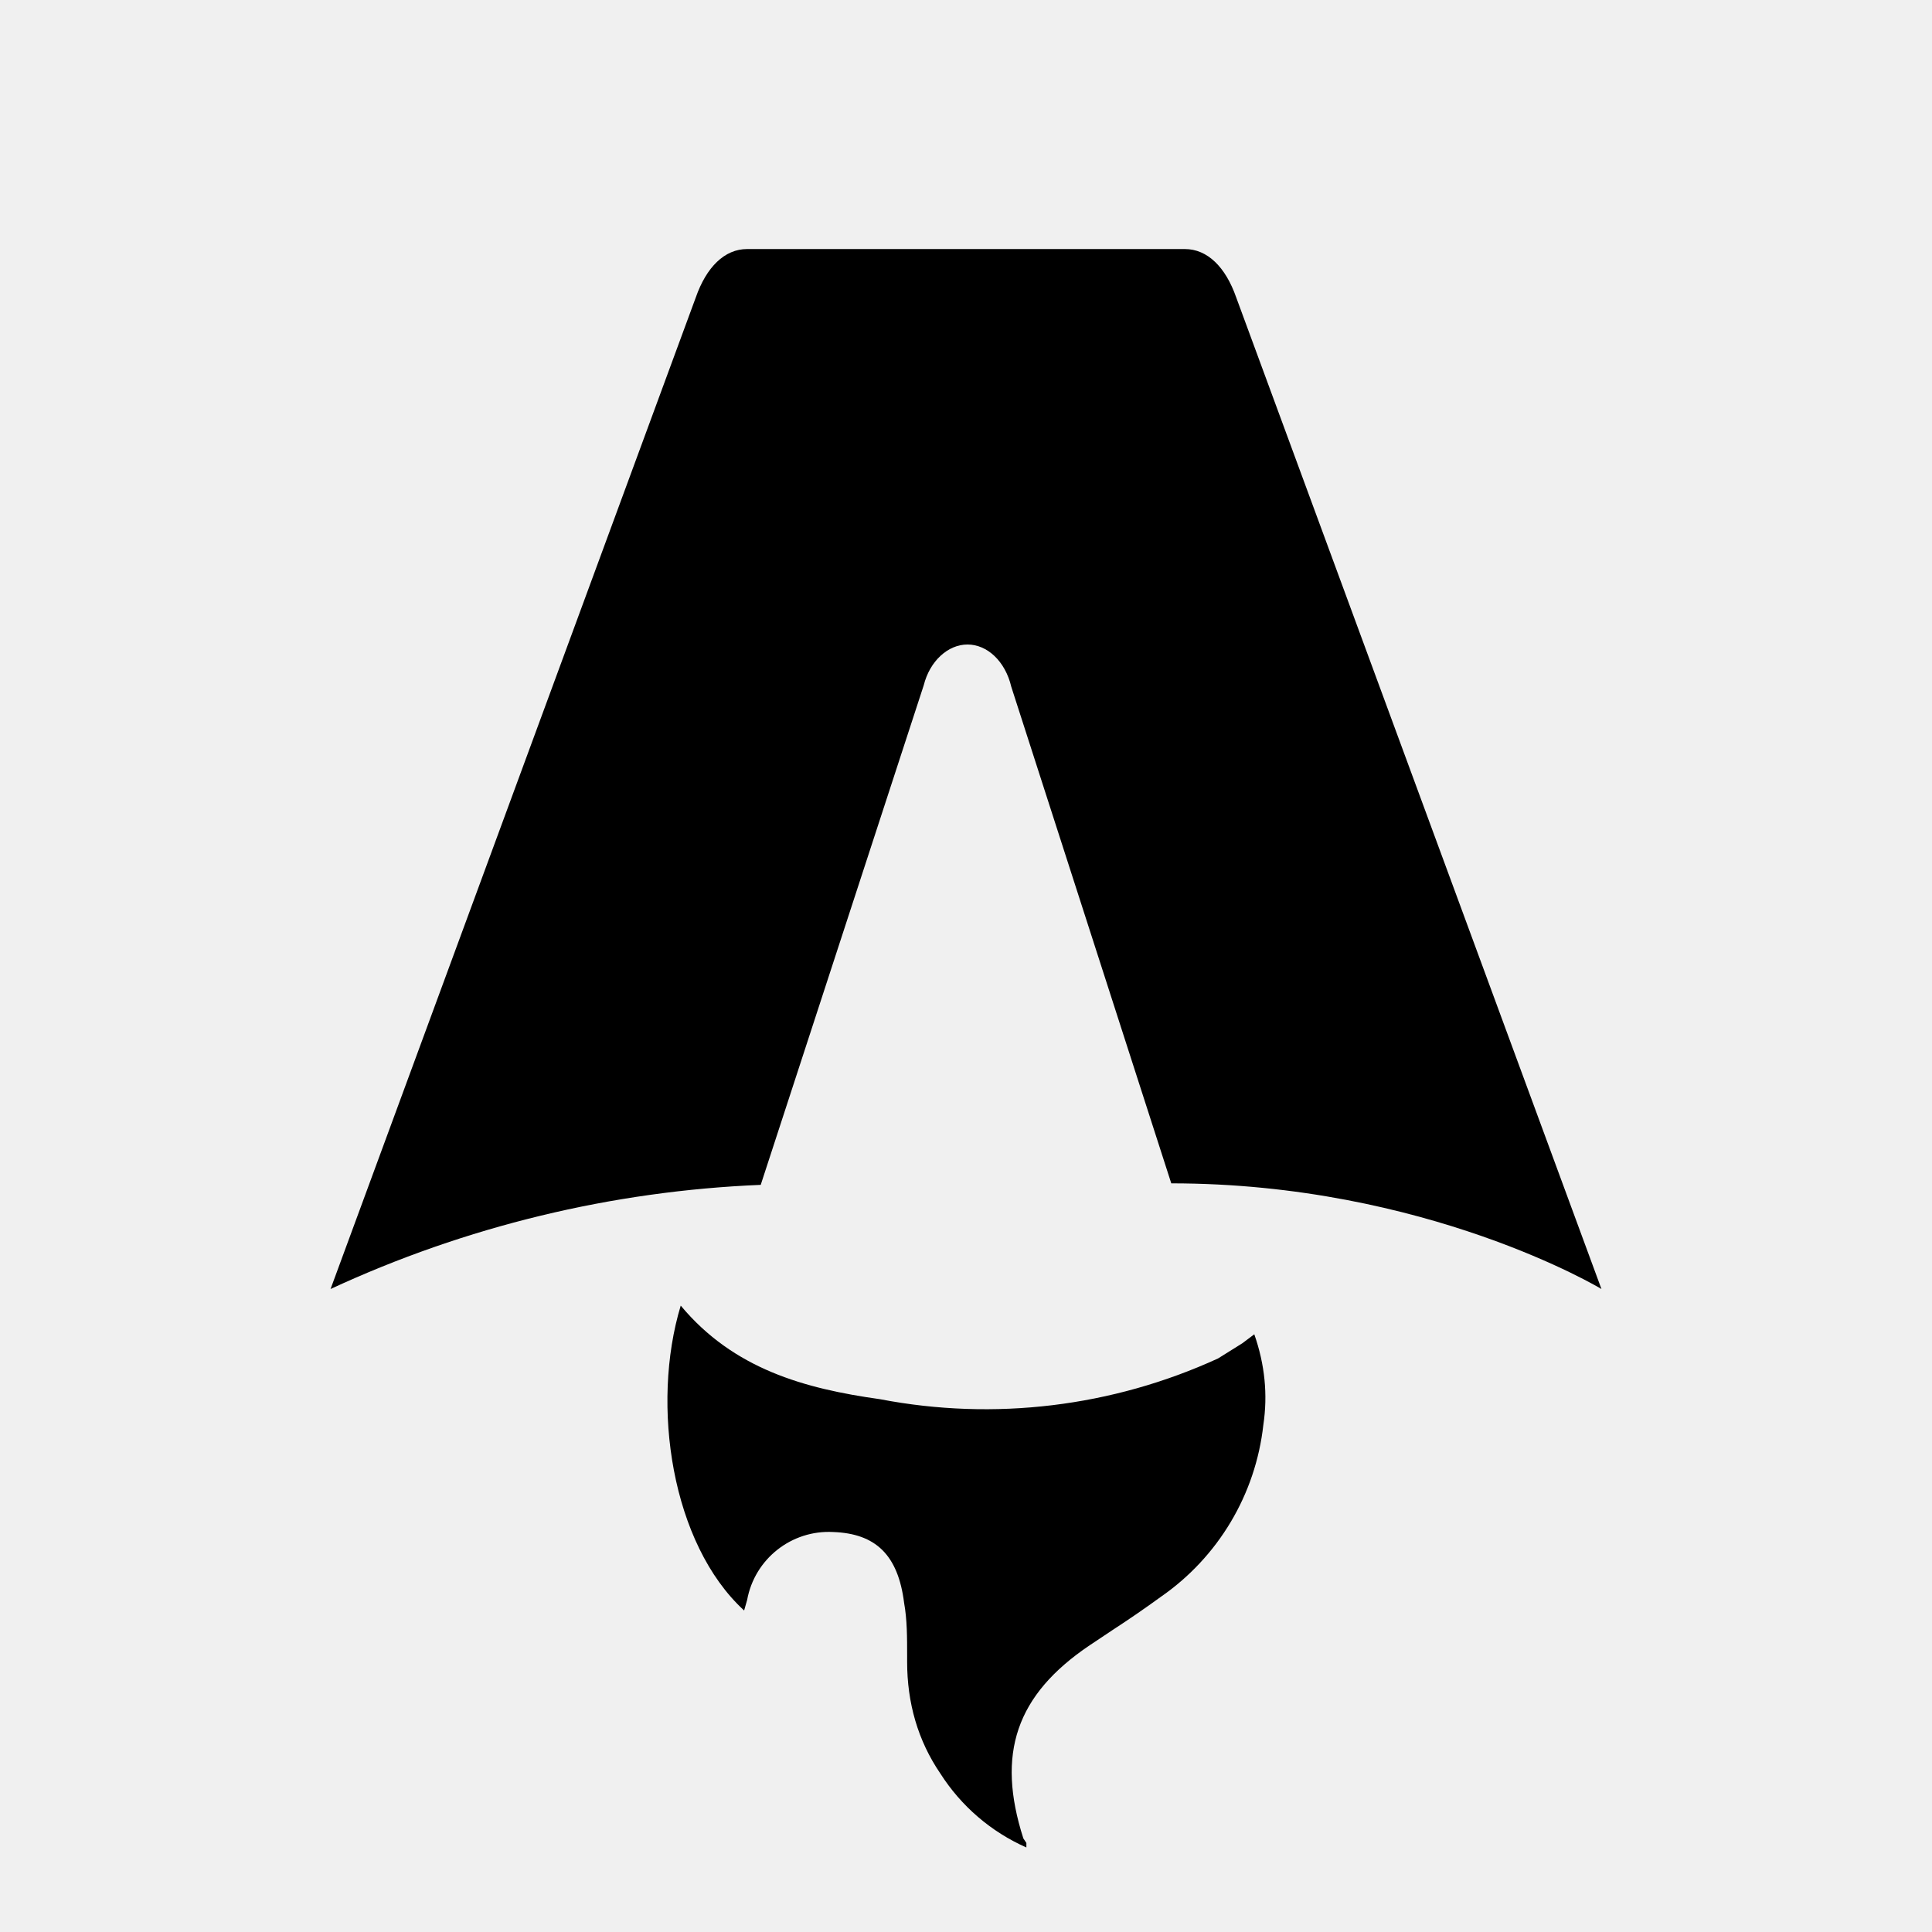
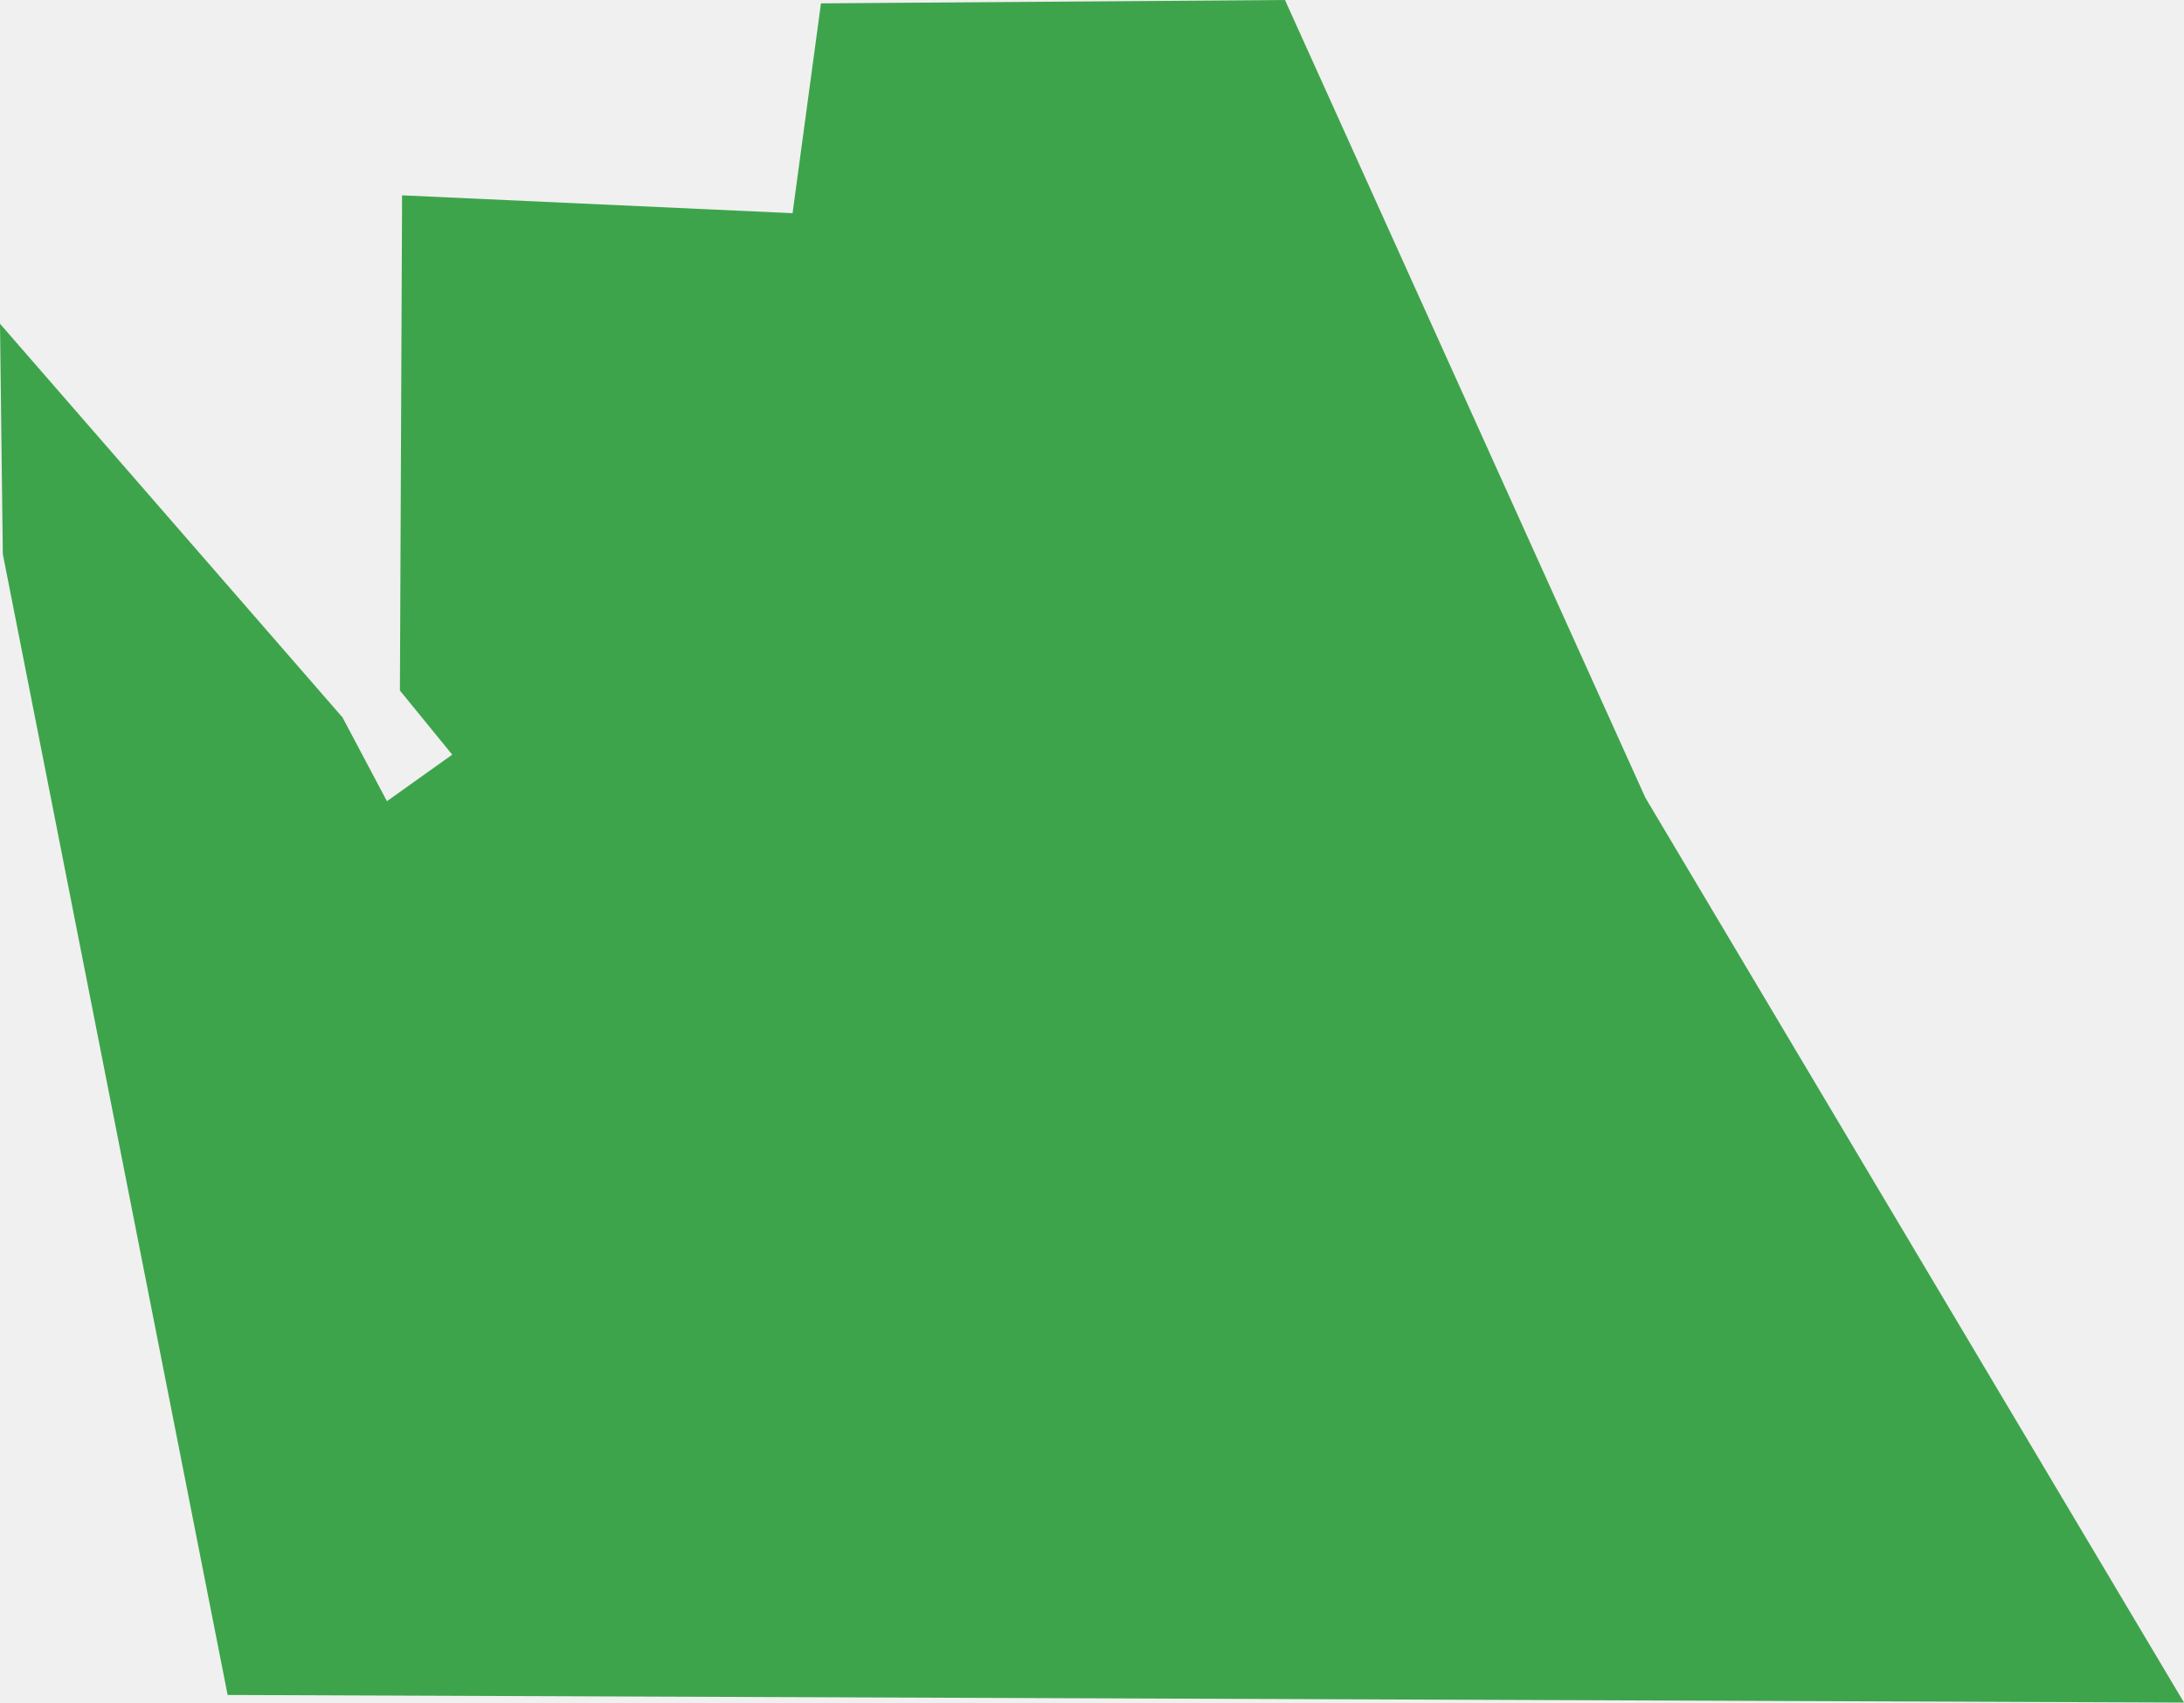
- <svg xmlns="http://www.w3.org/2000/svg" fill="none" viewBox="0 0 128 128">
-   <path d="M50.4 78.5a75.1 75.1 0 0 0-28.5 6.9l24.2-65.7c.7-2 1.9-3.2 3.4-3.2h29c1.5 0 2.7 1.2 3.4 3.2l24.2 65.7s-11.6-7-28.5-7L67 45.5c-.4-1.7-1.6-2.8-2.9-2.8-1.3 0-2.5 1.1-2.9 2.7L50.4 78.5Zm-1.1 28.2Zm-4.2-20.2c-2 6.6-.6 15.8 4.2 20.2a17.5 17.5 0 0 1 .2-.7 5.5 5.5 0 0 1 5.7-4.5c2.8.1 4.3 1.5 4.7 4.7.2 1.1.2 2.3.2 3.5v.4c0 2.7.7 5.2 2.2 7.4a13 13 0 0 0 5.7 4.9v-.3l-.2-.3c-1.8-5.6-.5-9.5 4.4-12.8l1.5-1a73 73 0 0 0 3.2-2.2 16 16 0 0 0 6.8-11.4c.3-2 .1-4-.6-6l-.8.6-1.6 1a37 37 0 0 1-22.4 2.7c-5-.7-9.7-2-13.2-6.2Z" />
-   <style>
-         path { fill: #000; }
-         @media (prefers-color-scheme: dark) {
-             path { fill: #FFF; }
-         }
-     </style>
+ <svg xmlns="http://www.w3.org/2000/svg" viewBox="0 0 526.07 410.02">
+   <defs>
+     <style>.cls-1{fill:#3ea44b;}</style>
+   </defs>
+   <g id="Capa_2" data-name="Capa 2">
+     <g id="Capa_1-2" data-name="Capa 1">
+       <polygon class="cls-1" points="197.75 0.81 309.52 0 396.34 192.13 526.07 410.02 54.83 408.19 0.68 133.44 0 77.97 82.51 172.78 93.2 192.95 108.93 181.74 96.33 166.3 96.85 47.04 190.91 51.34 197.75 0.81" />
+     </g>
+   </g>
</svg>
